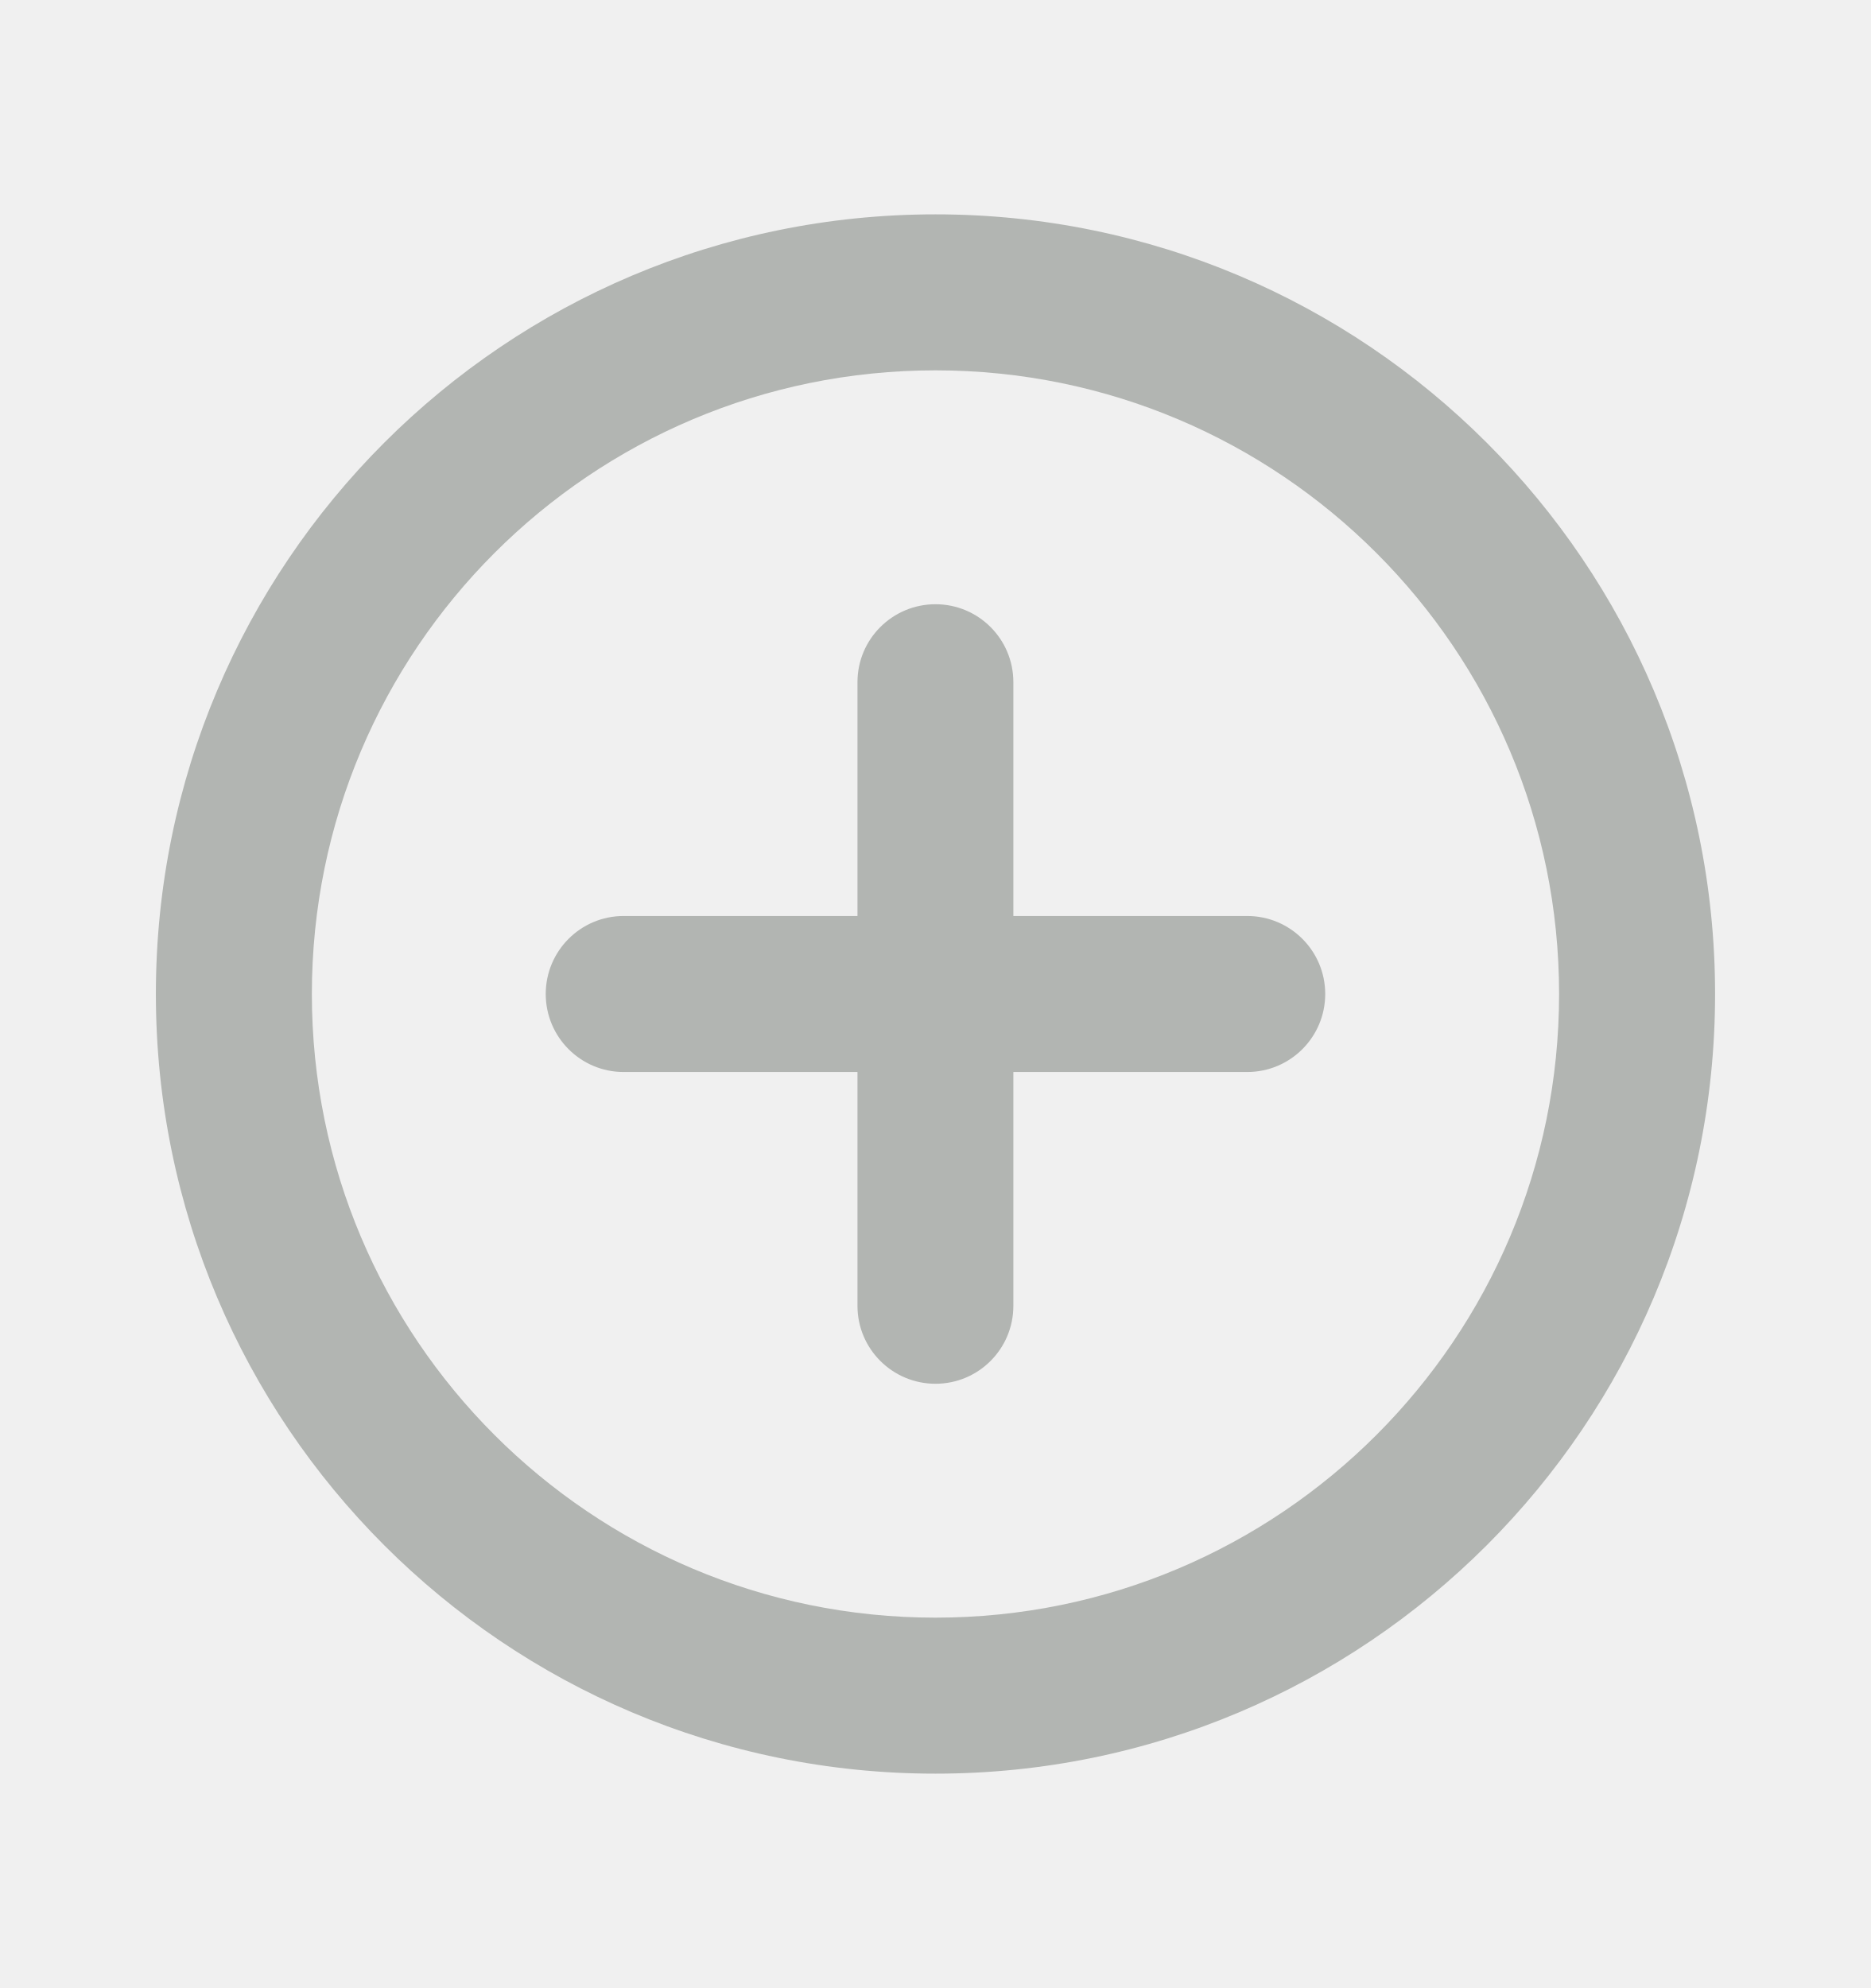
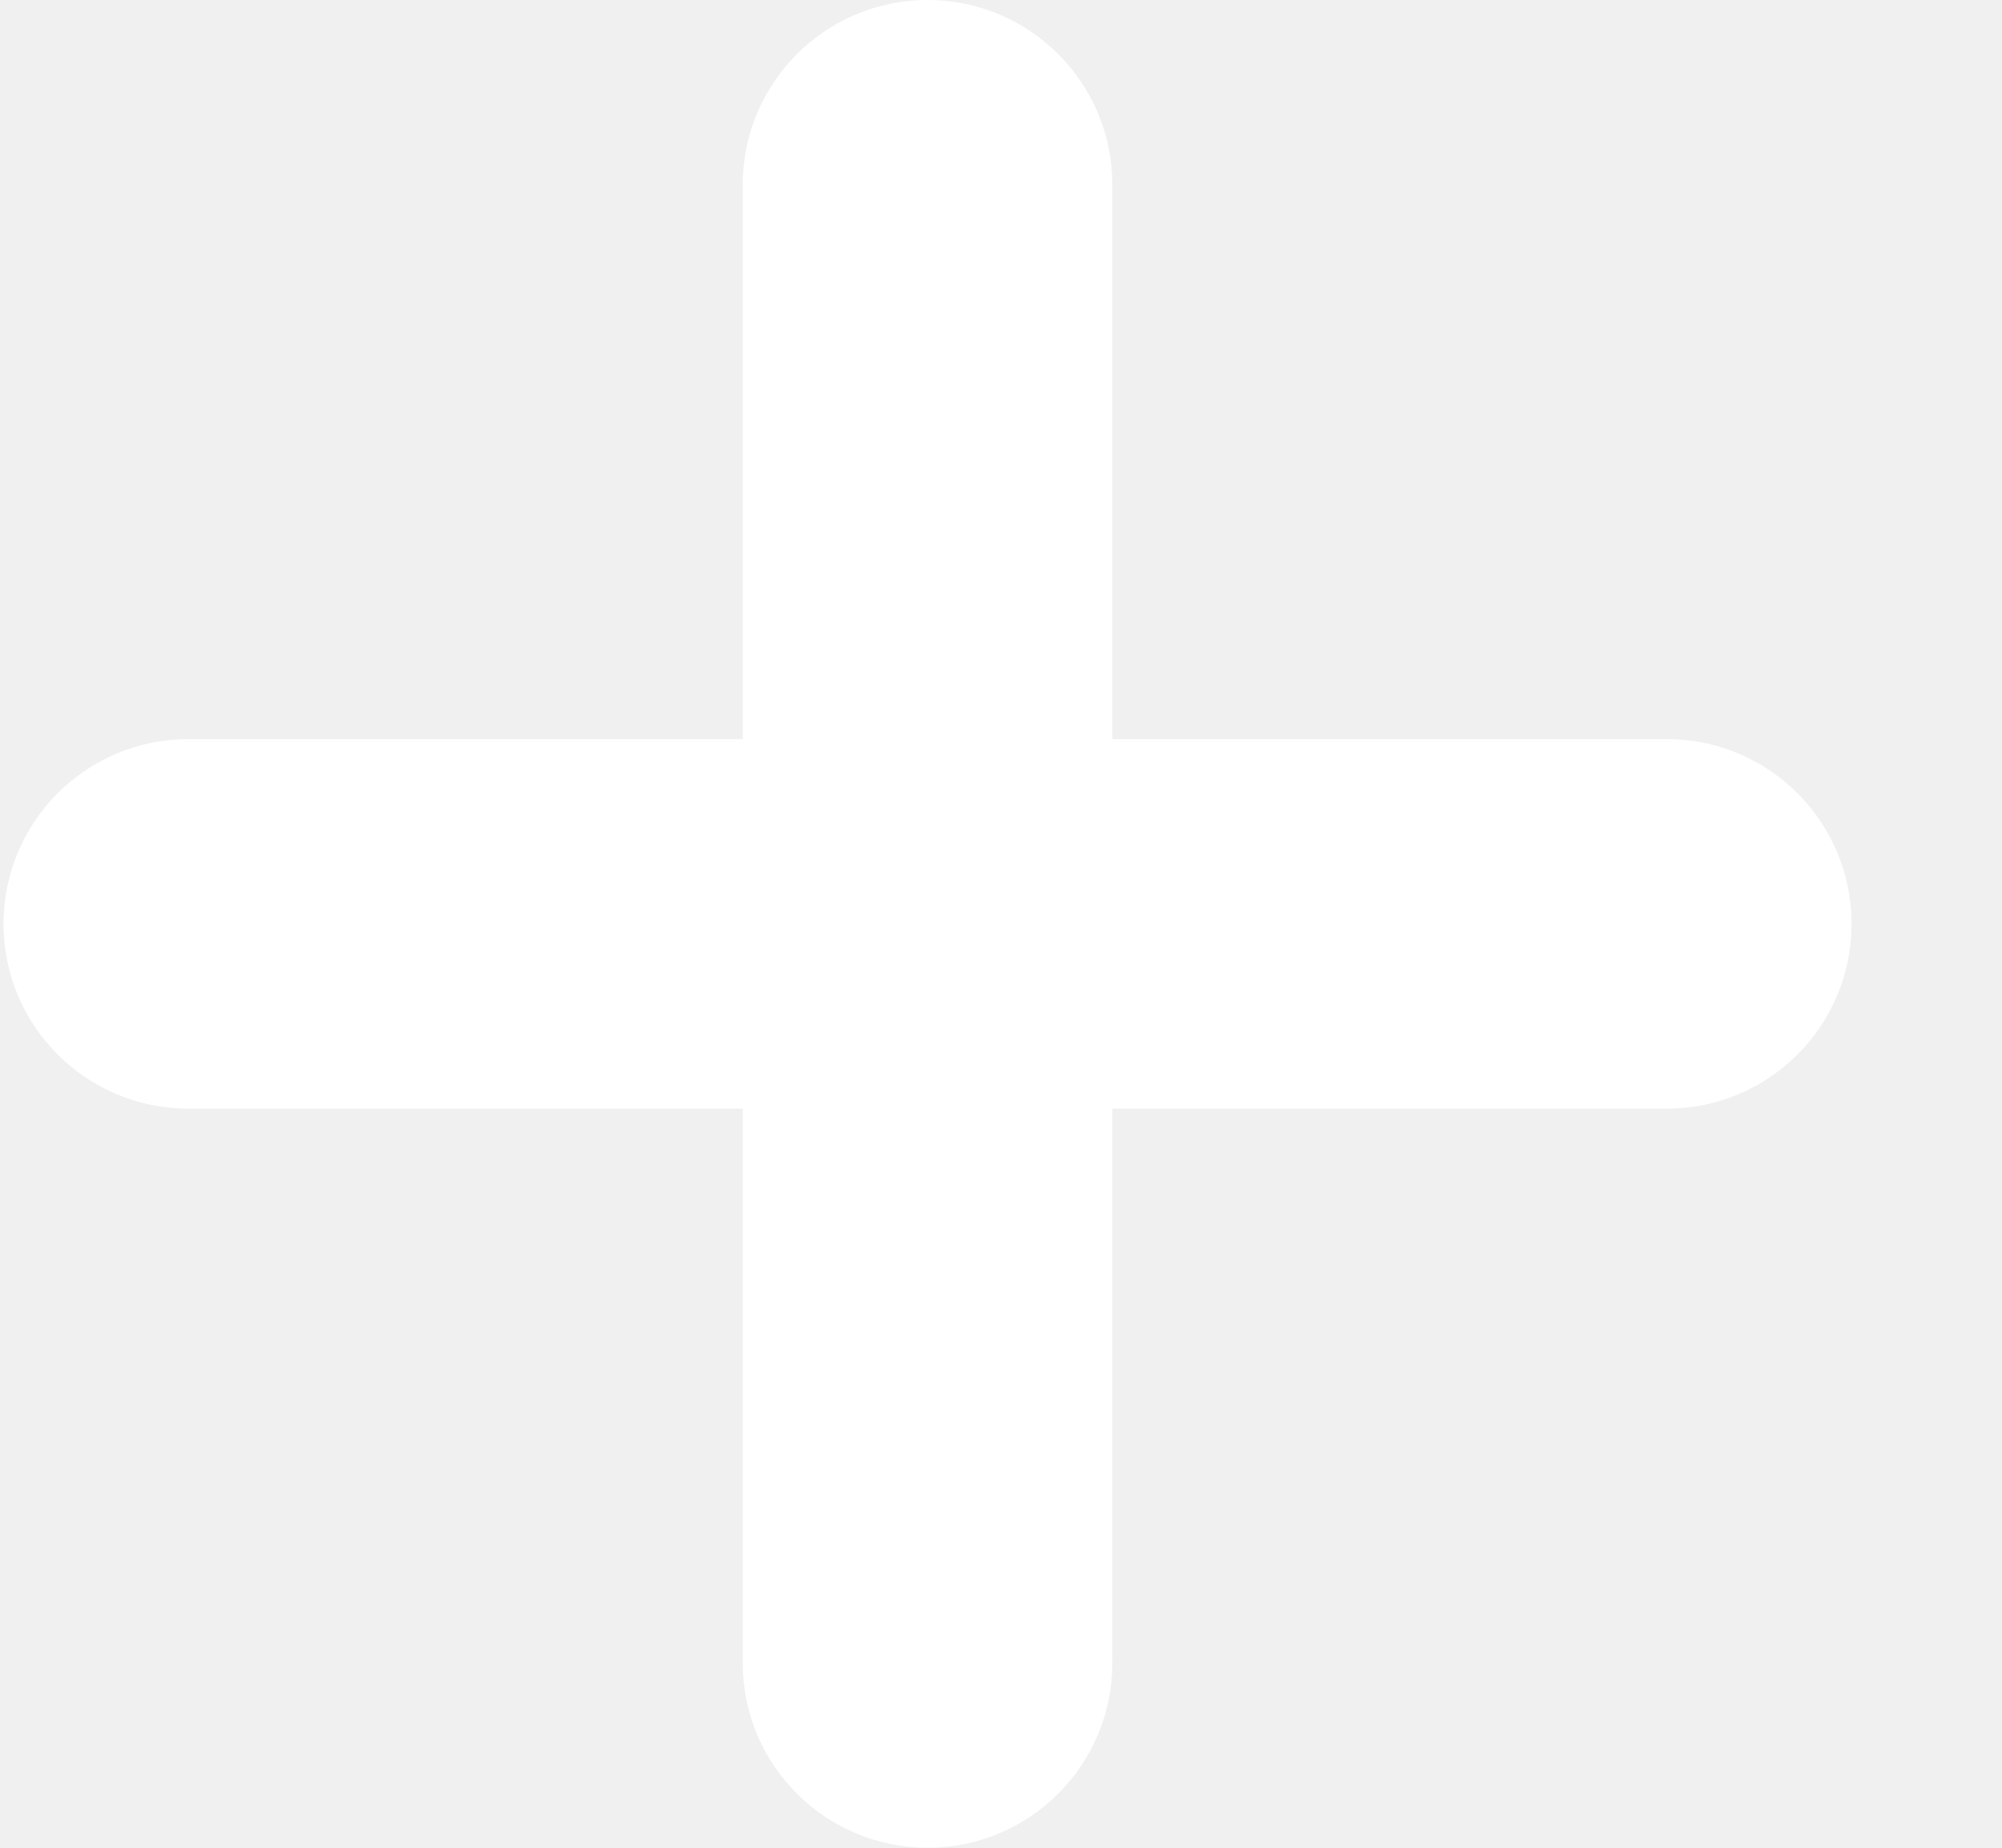
- <svg xmlns="http://www.w3.org/2000/svg" width="16" height="17" viewBox="0 0 16 17" fill="none">
-   <path fill-rule="evenodd" clip-rule="evenodd" d="M14.667 8.5C14.667 12.182 11.682 15.167 8 15.167C4.318 15.167 1.333 12.182 1.333 8.5C1.333 4.818 4.318 1.833 8 1.833C11.682 1.833 14.667 4.818 14.667 8.5ZM2.667 8.5C2.667 11.445 5.054 13.833 8 13.833C10.945 13.833 13.333 11.445 13.333 8.5C13.333 5.554 10.945 3.167 8 3.167C5.054 3.167 2.667 5.554 2.667 8.5Z" fill="#B2B5B2" />
-   <path fill-rule="evenodd" clip-rule="evenodd" d="M8.666 7.833H10.666C11.035 7.833 11.333 8.132 11.333 8.5C11.333 8.868 11.035 9.167 10.666 9.167H8.666V11.167C8.666 11.535 8.368 11.833 8 11.833C7.632 11.833 7.333 11.535 7.333 11.167V9.167H5.333C4.965 9.167 4.667 8.868 4.667 8.5C4.667 8.132 4.965 7.833 5.333 7.833H7.333V5.833C7.333 5.465 7.632 5.167 8 5.167C8.368 5.167 8.666 5.465 8.666 5.833V7.833Z" fill="#B2B5B2" />
+ <svg xmlns="http://www.w3.org/2000/svg" width="13" height="12" viewBox="0 0 13 12" fill="none">
+   <path fill-rule="evenodd" clip-rule="evenodd" d="M7.223 4.8H10.823C11.486 4.8 12.023 5.337 12.023 6C12.023 6.663 11.486 7.2 10.823 7.2H7.223V10.8C7.223 11.463 6.686 12 6.023 12C5.361 12 4.823 11.463 4.823 10.8V7.2H1.223C0.561 7.2 0.023 6.663 0.023 6C0.023 5.337 0.561 4.8 1.223 4.8H4.823V1.2C4.823 0.537 5.361 0 6.023 0C6.686 0 7.223 0.537 7.223 1.2V4.8Z" fill="white" />
</svg>
